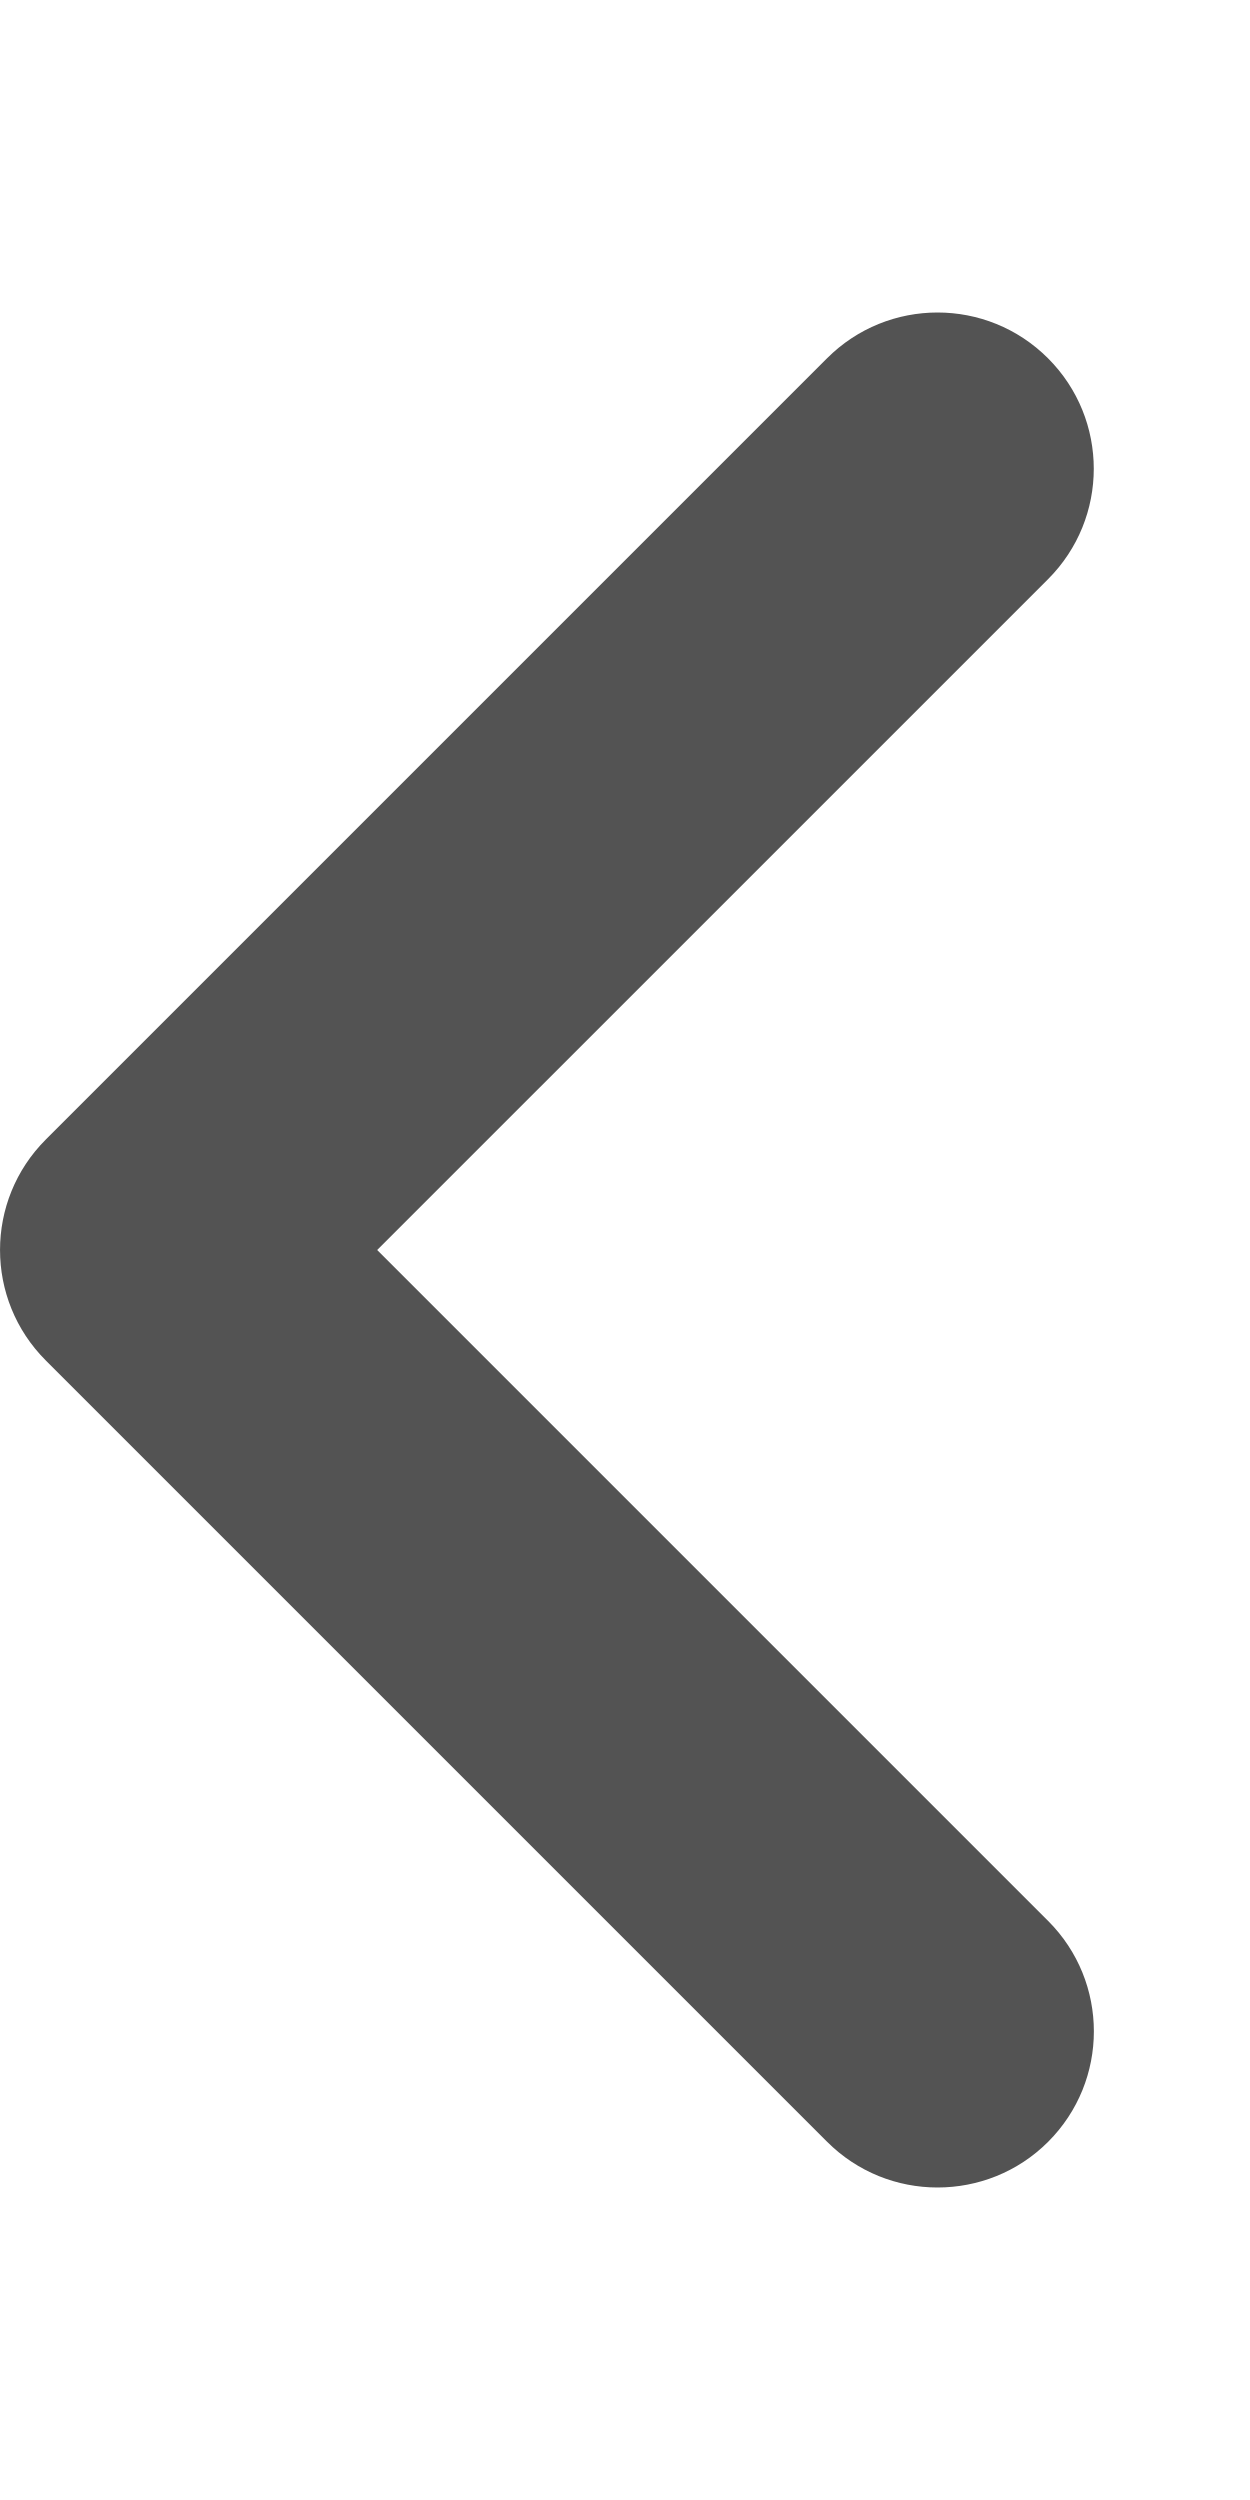
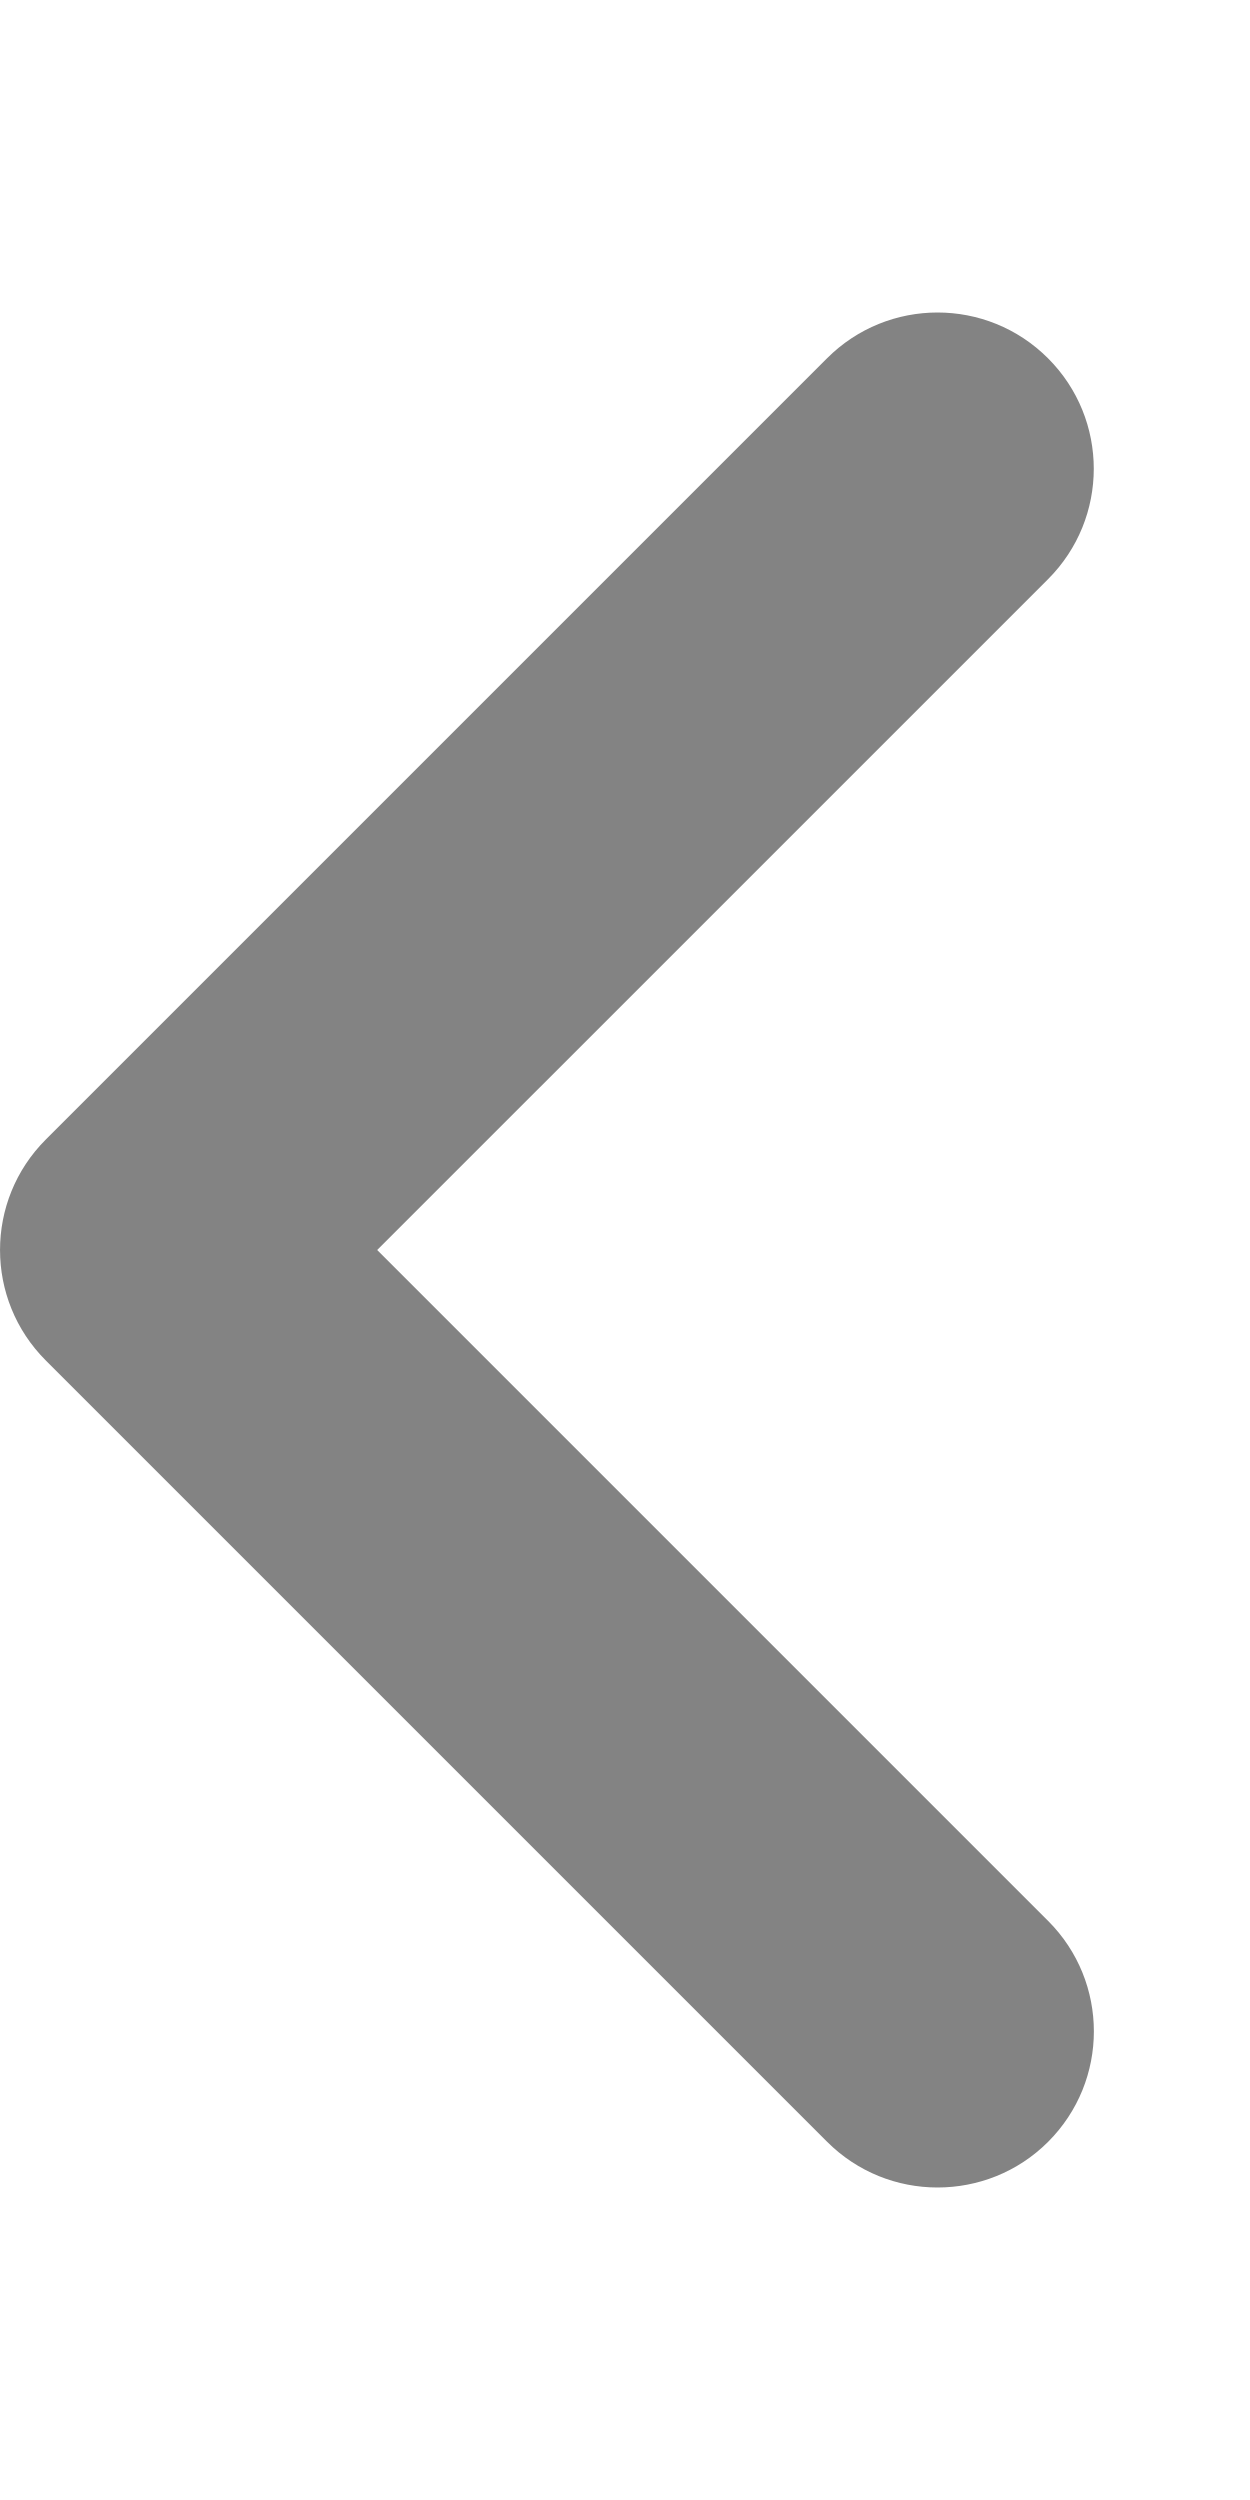
<svg xmlns="http://www.w3.org/2000/svg" viewBox="0 0 256 512">
-   <path style="fill:rgb(40, 40, 40, 0.8);fill-rule:nonzero;" d="M192 448c-8.188 0-16.38-3.125-22.62-9.375l-160-160c-12.5-12.5-12.5-32.75 0-45.25l160-160c12.5-12.5 32.75-12.5 45.25 0s12.5 32.75 0 45.25L77.25 256l137.4 137.4c12.5 12.5 12.5 32.75 0 45.25C208.4 444.9 200.2 448 192 448z" />
+   <path style="fill:rgb(100, 100, 100, 0.8);fill-rule:nonzero;" d="M192 448c-8.188 0-16.38-3.125-22.62-9.375l-160-160c-12.5-12.5-12.5-32.75 0-45.25l160-160c12.5-12.5 32.75-12.5 45.25 0s12.5 32.75 0 45.25L77.25 256l137.4 137.4c12.5 12.5 12.5 32.75 0 45.25C208.4 444.9 200.2 448 192 448z" />
</svg>
